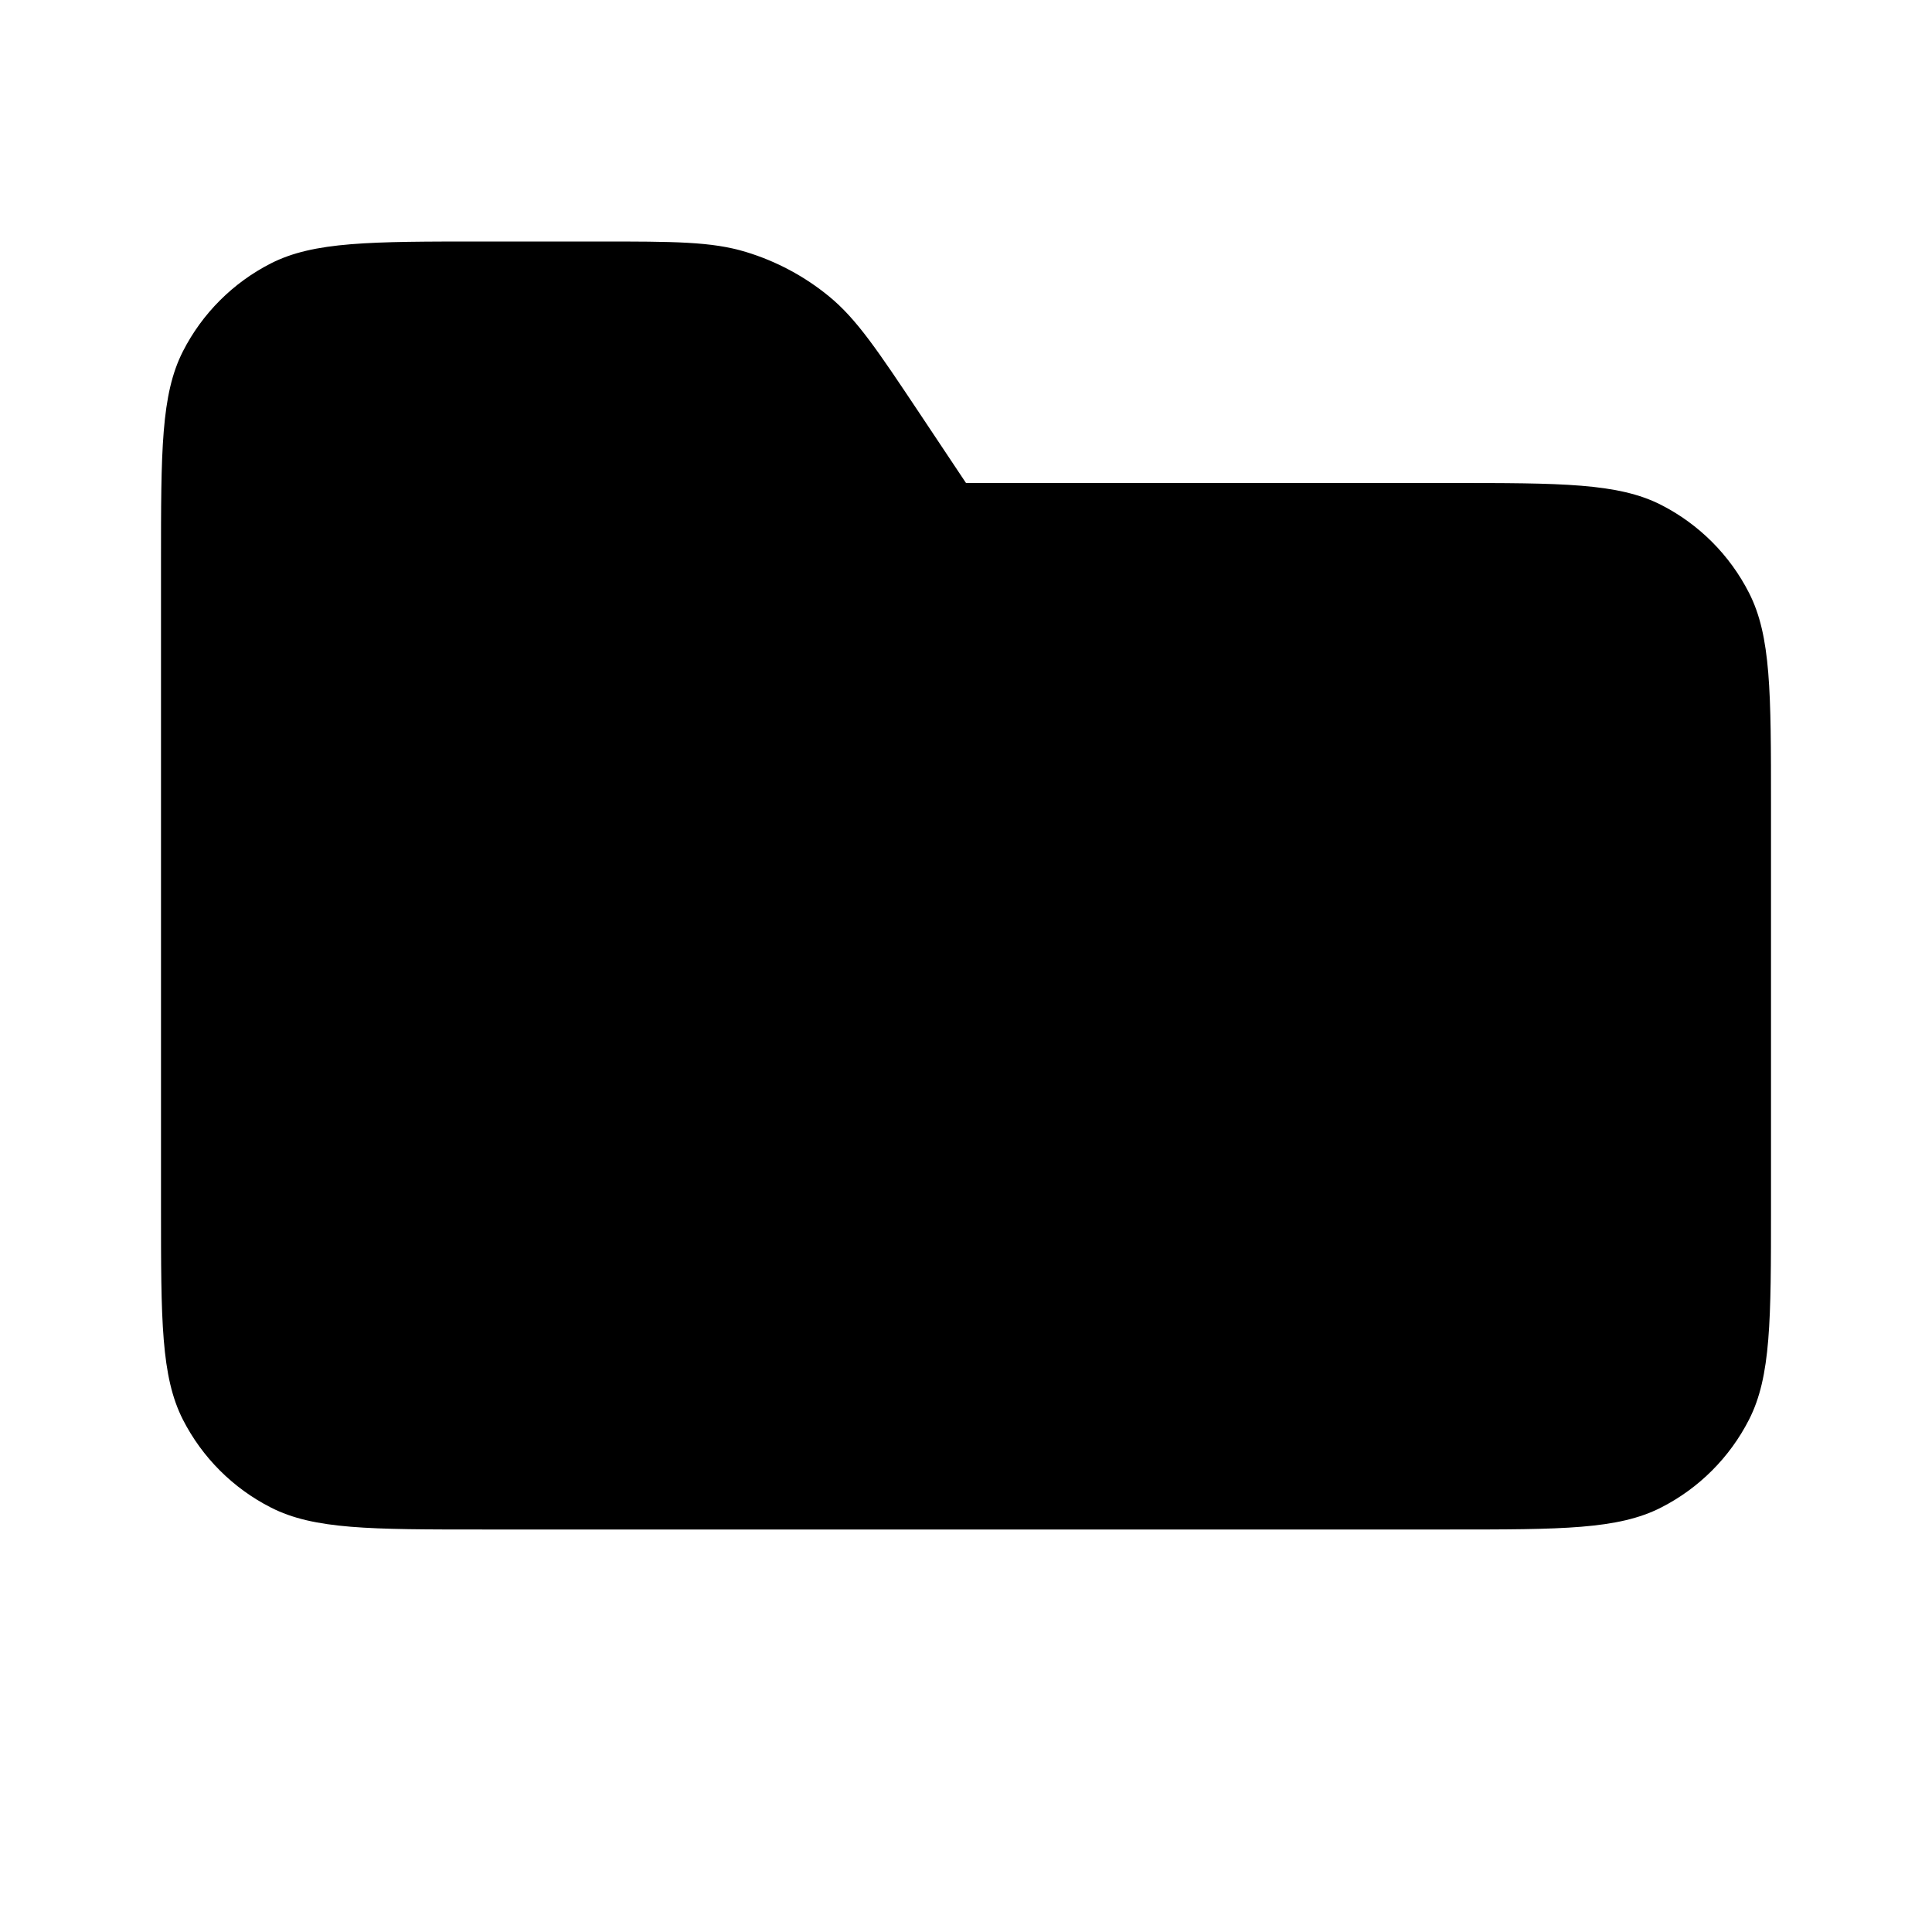
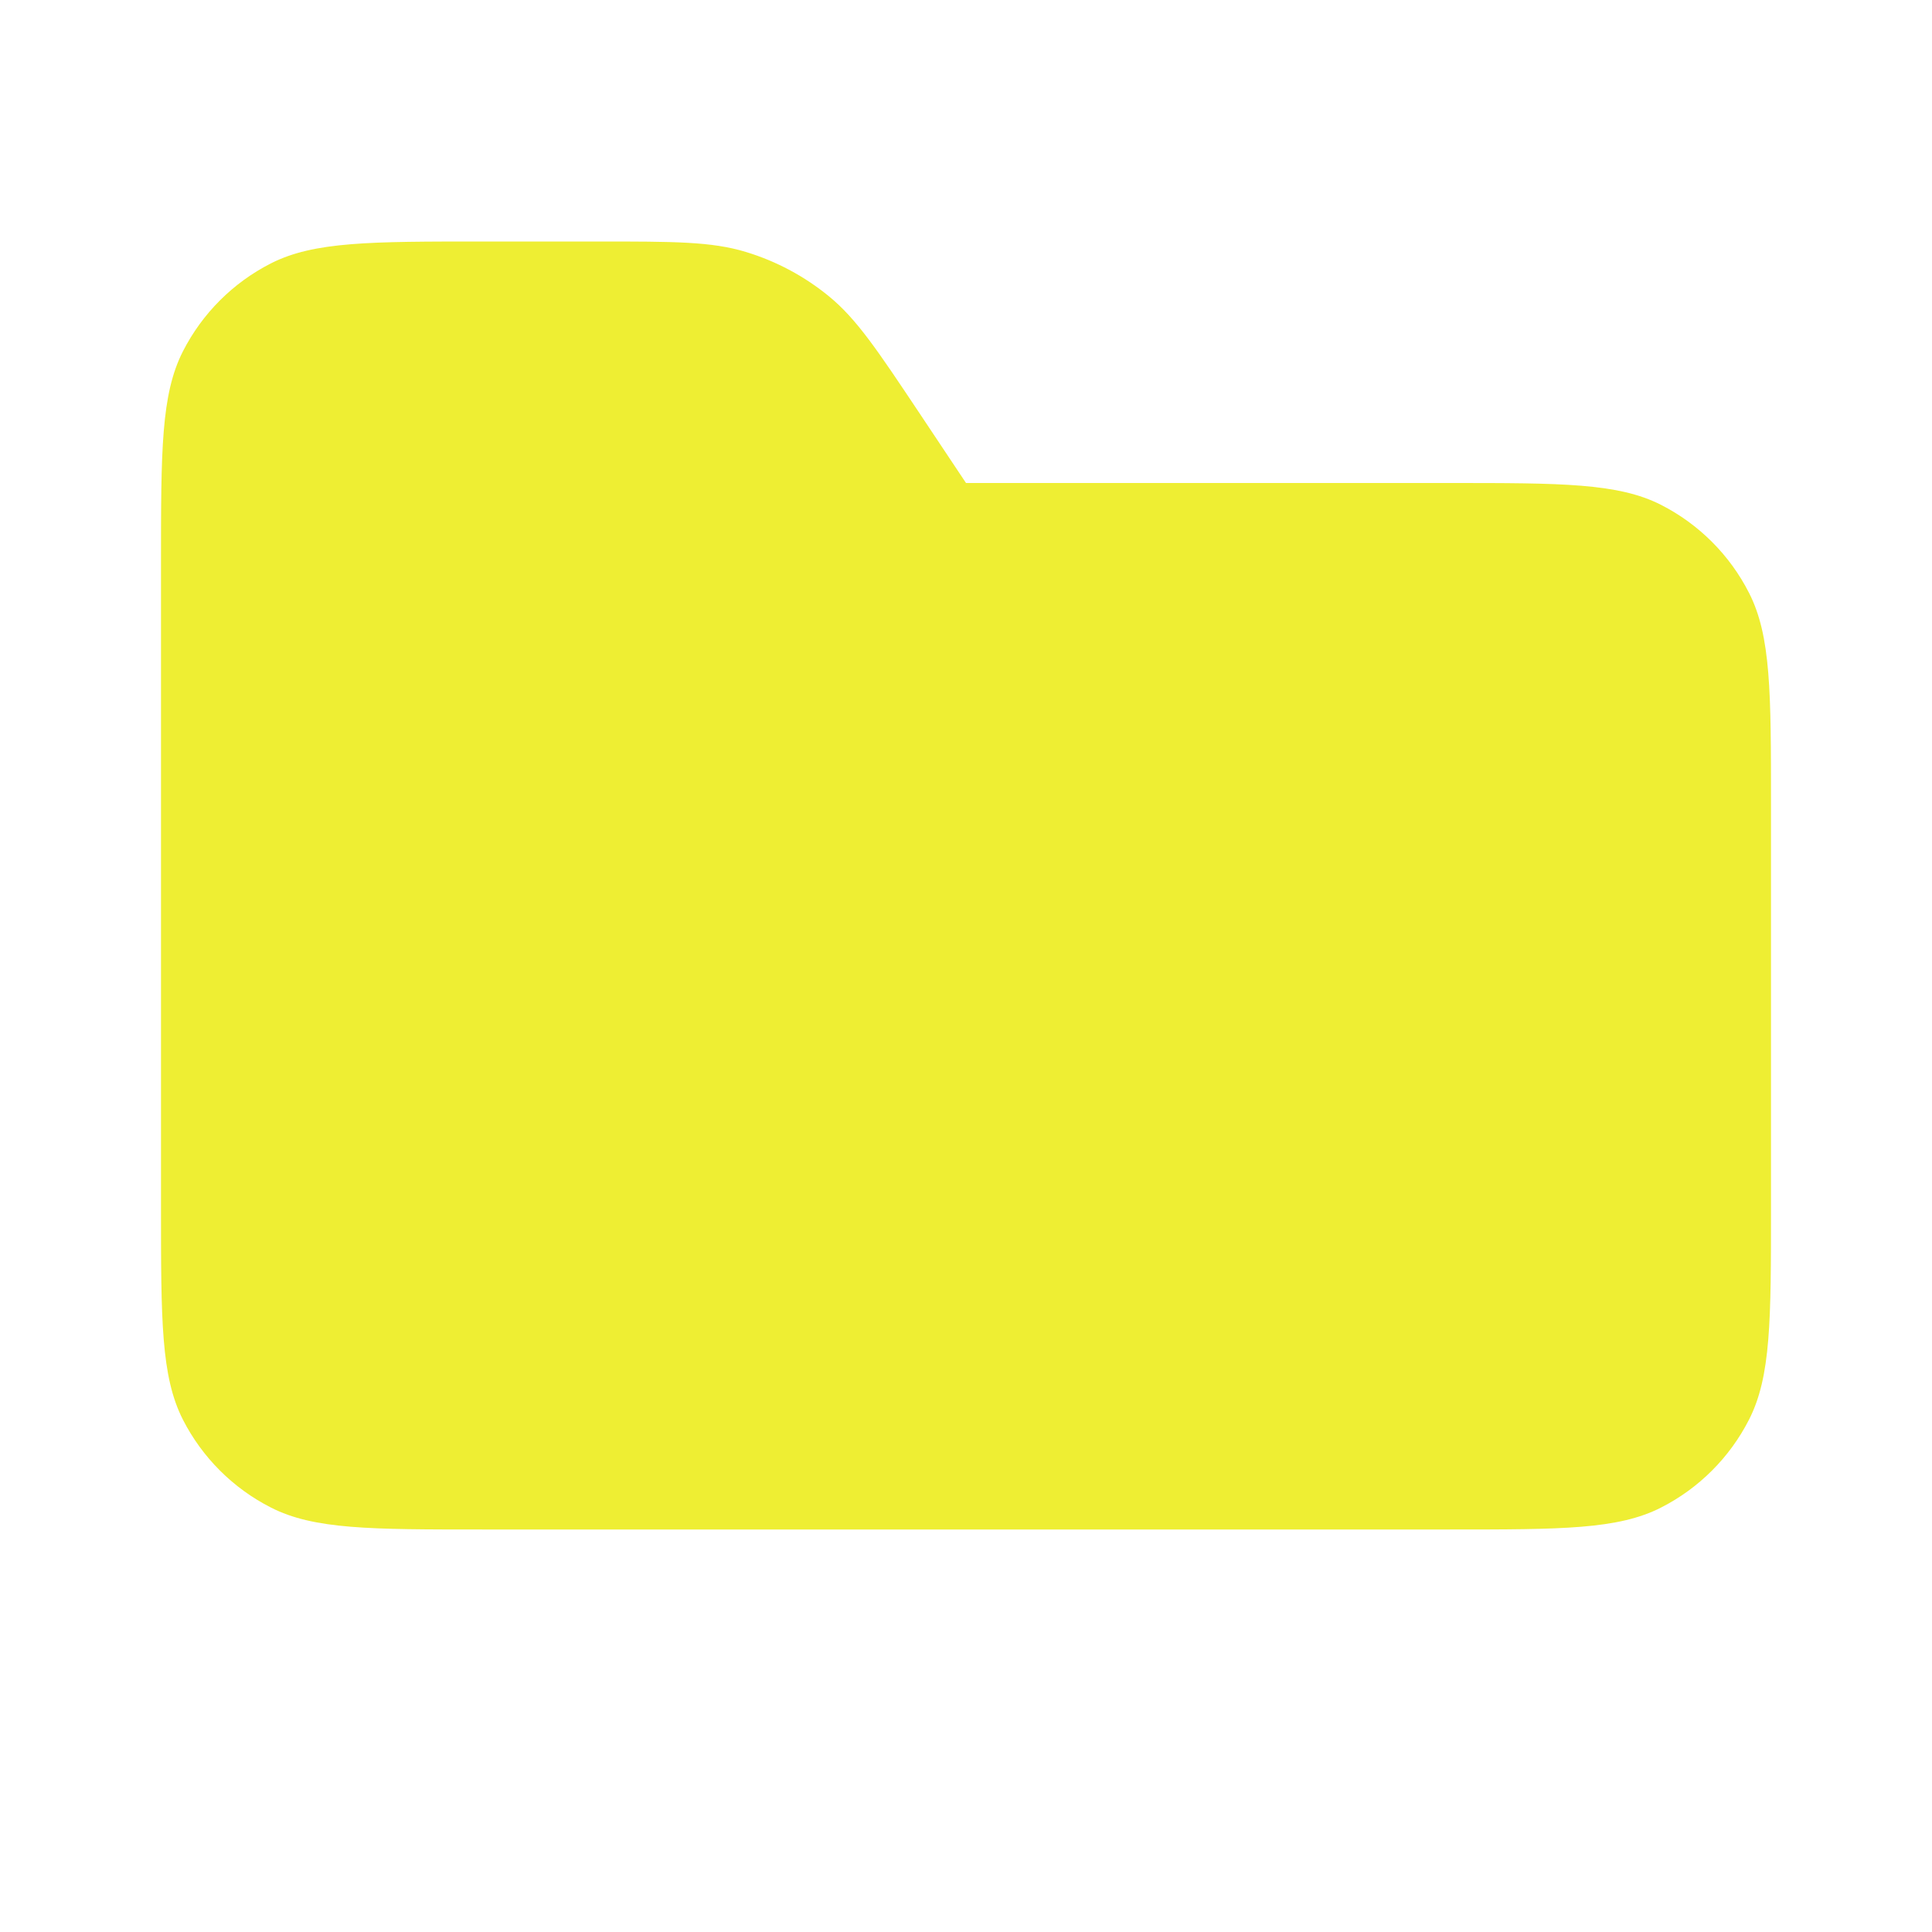
- <svg xmlns="http://www.w3.org/2000/svg" width="800px" height="800px" viewBox="0 0 24 24" fill="none">
-   <path d="M2 7c0-1.4 0-2.1.272-2.635a2.5 2.5 0 0 1 1.093-1.093C3.9 3 4.6 3 6 3h1.431c.94 0 1.409 0 1.835.13a3 3 0 0 1 1.033.552c.345.283.605.674 1.126 1.455L12 6h6c1.4 0 2.1 0 2.635.272a2.5 2.5 0 0 1 1.092 1.093C22 7.9 22 8.6 22 10v5c0 1.4 0 2.1-.273 2.635a2.5 2.5 0 0 1-1.092 1.092C20.1 19 19.4 19 18 19H6c-1.4 0-2.1 0-2.635-.273a2.5 2.5 0 0 1-1.093-1.092C2 17.1 2 16.4 2 15V7z" fill="#000000" />
+ <svg xmlns="http://www.w3.org/2000/svg" width="800px" height="800px" viewBox="0 0 24 24" fill="#ee3">
+   <path d="M2 7c0-1.4 0-2.1.272-2.635a2.5 2.5 0 0 1 1.093-1.093C3.9 3 4.6 3 6 3h1.431c.94 0 1.409 0 1.835.13a3 3 0 0 1 1.033.552c.345.283.605.674 1.126 1.455L12 6h6c1.4 0 2.1 0 2.635.272a2.5 2.5 0 0 1 1.092 1.093C22 7.9 22 8.6 22 10v5c0 1.4 0 2.1-.273 2.635a2.5 2.5 0 0 1-1.092 1.092C20.1 19 19.4 19 18 19H6c-1.4 0-2.1 0-2.635-.273a2.5 2.5 0 0 1-1.093-1.092C2 17.1 2 16.4 2 15V7z" />
</svg>
